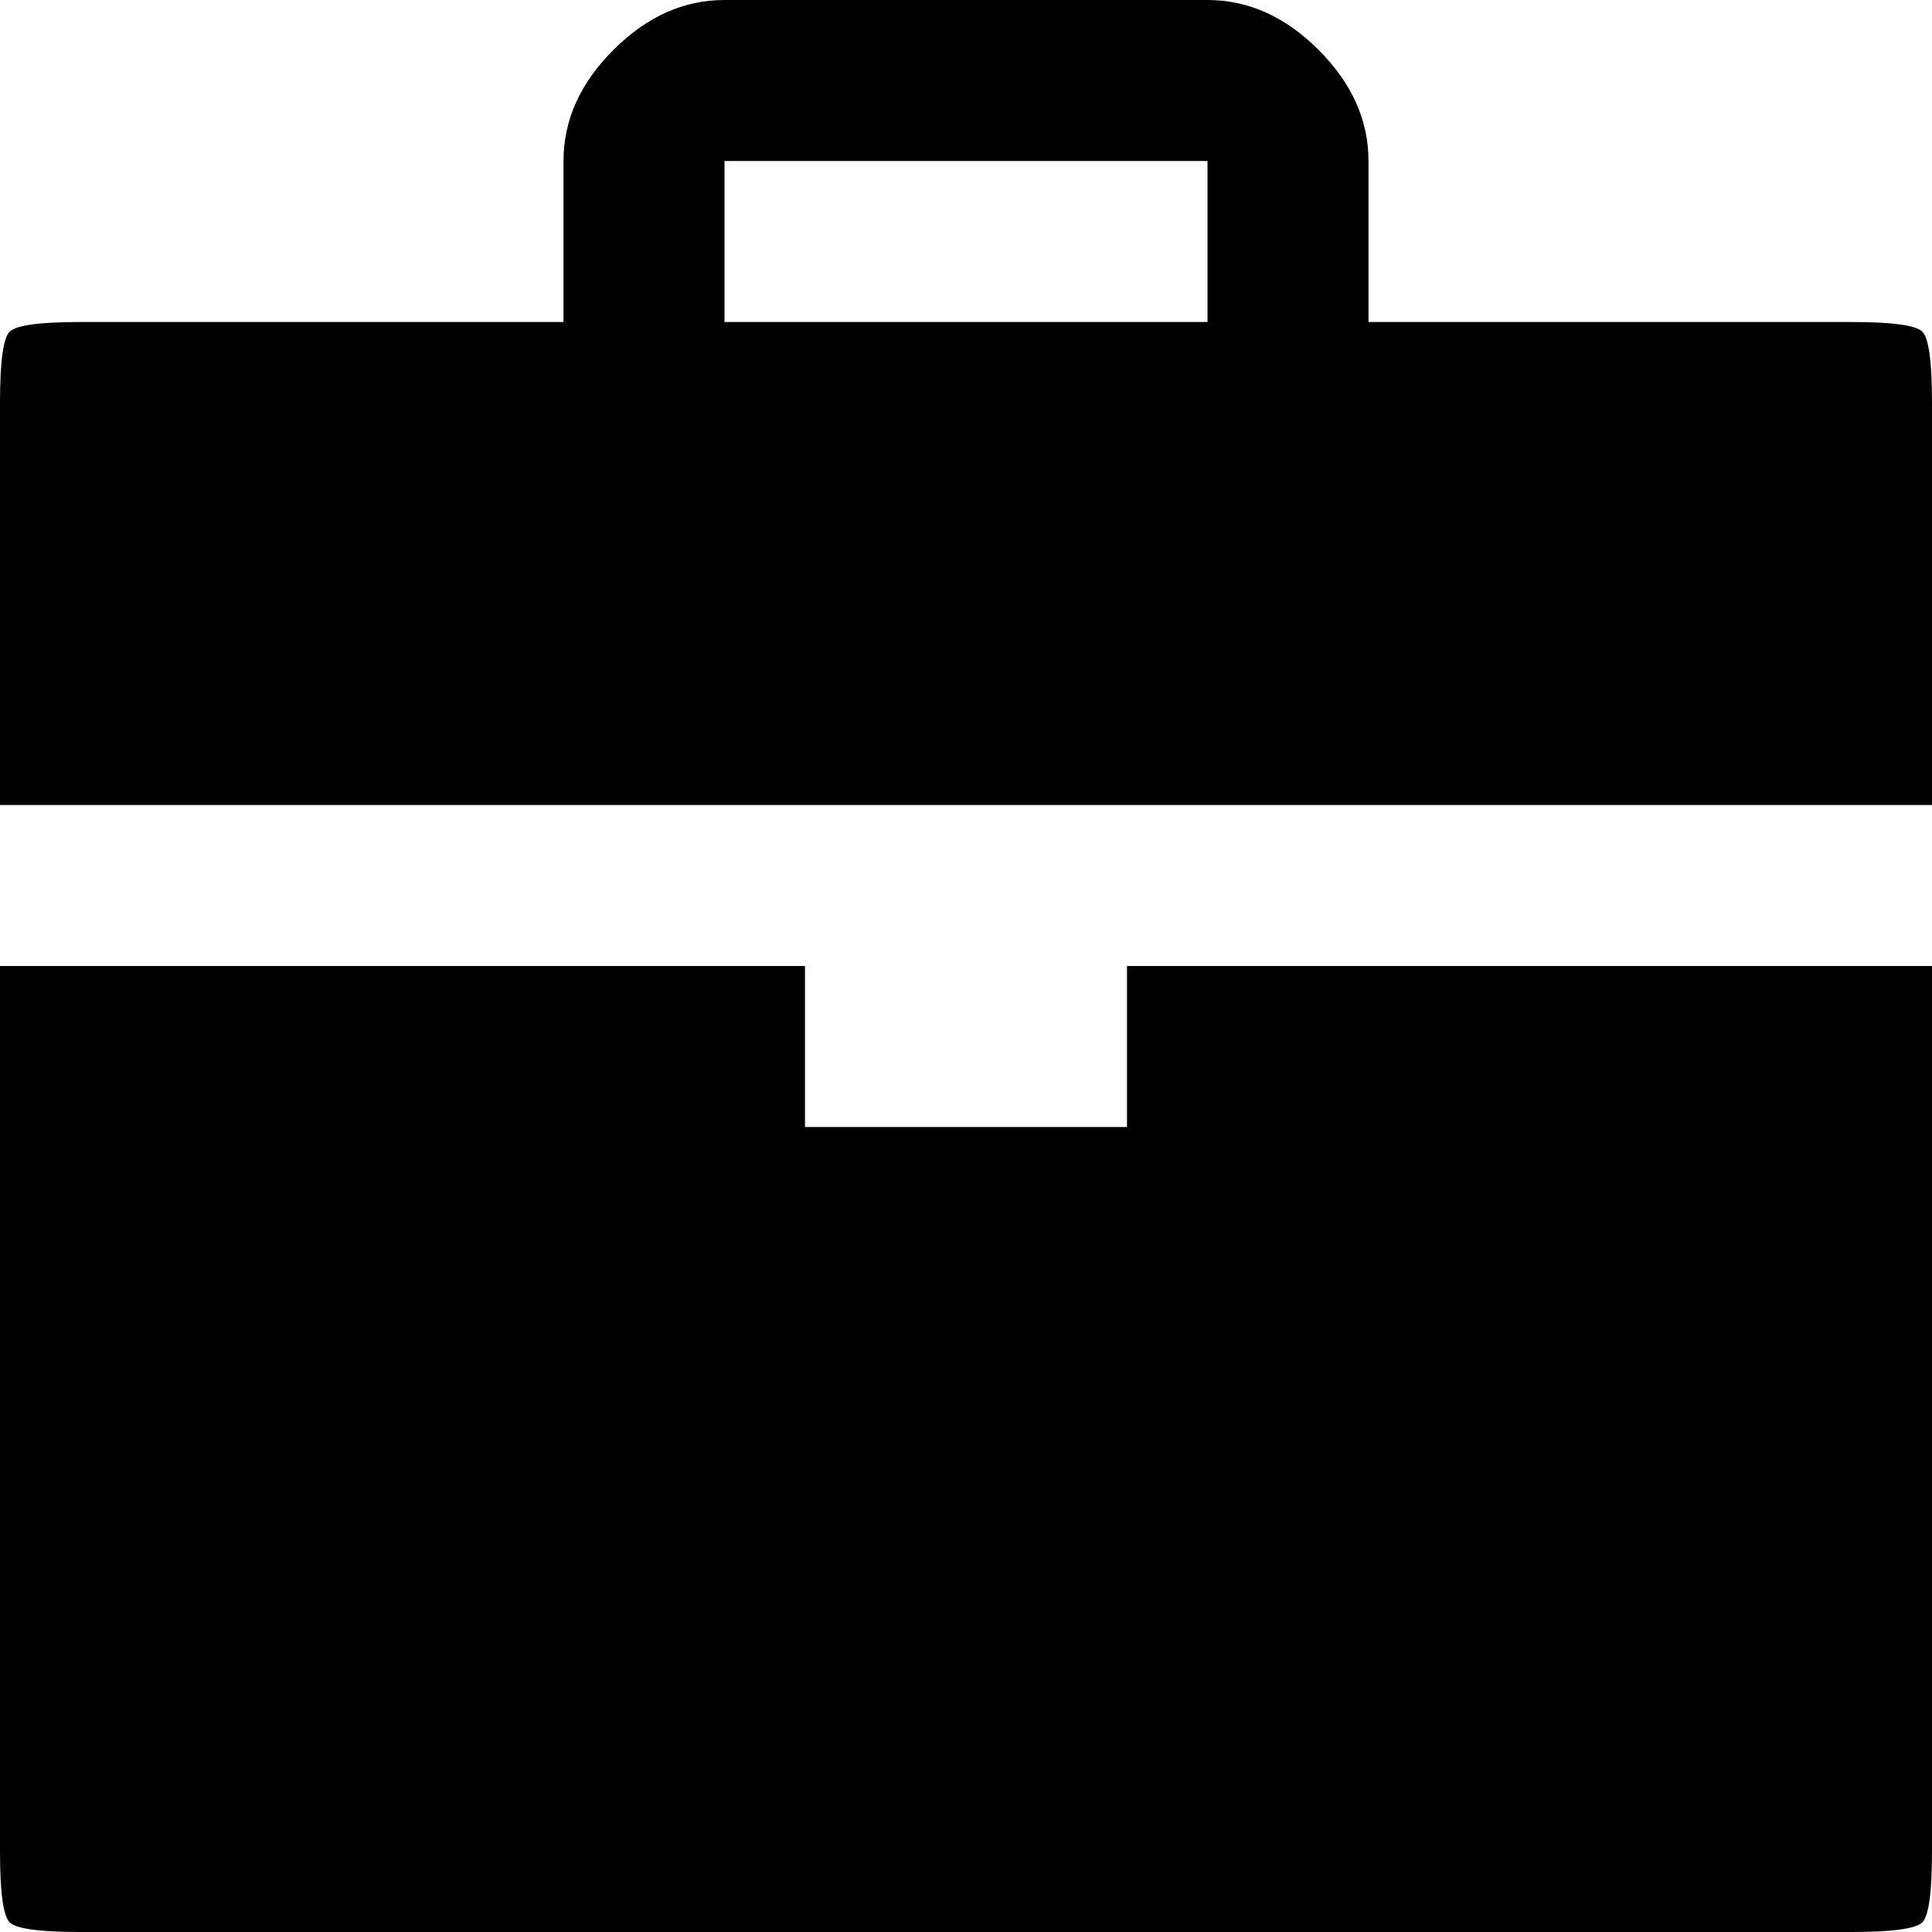
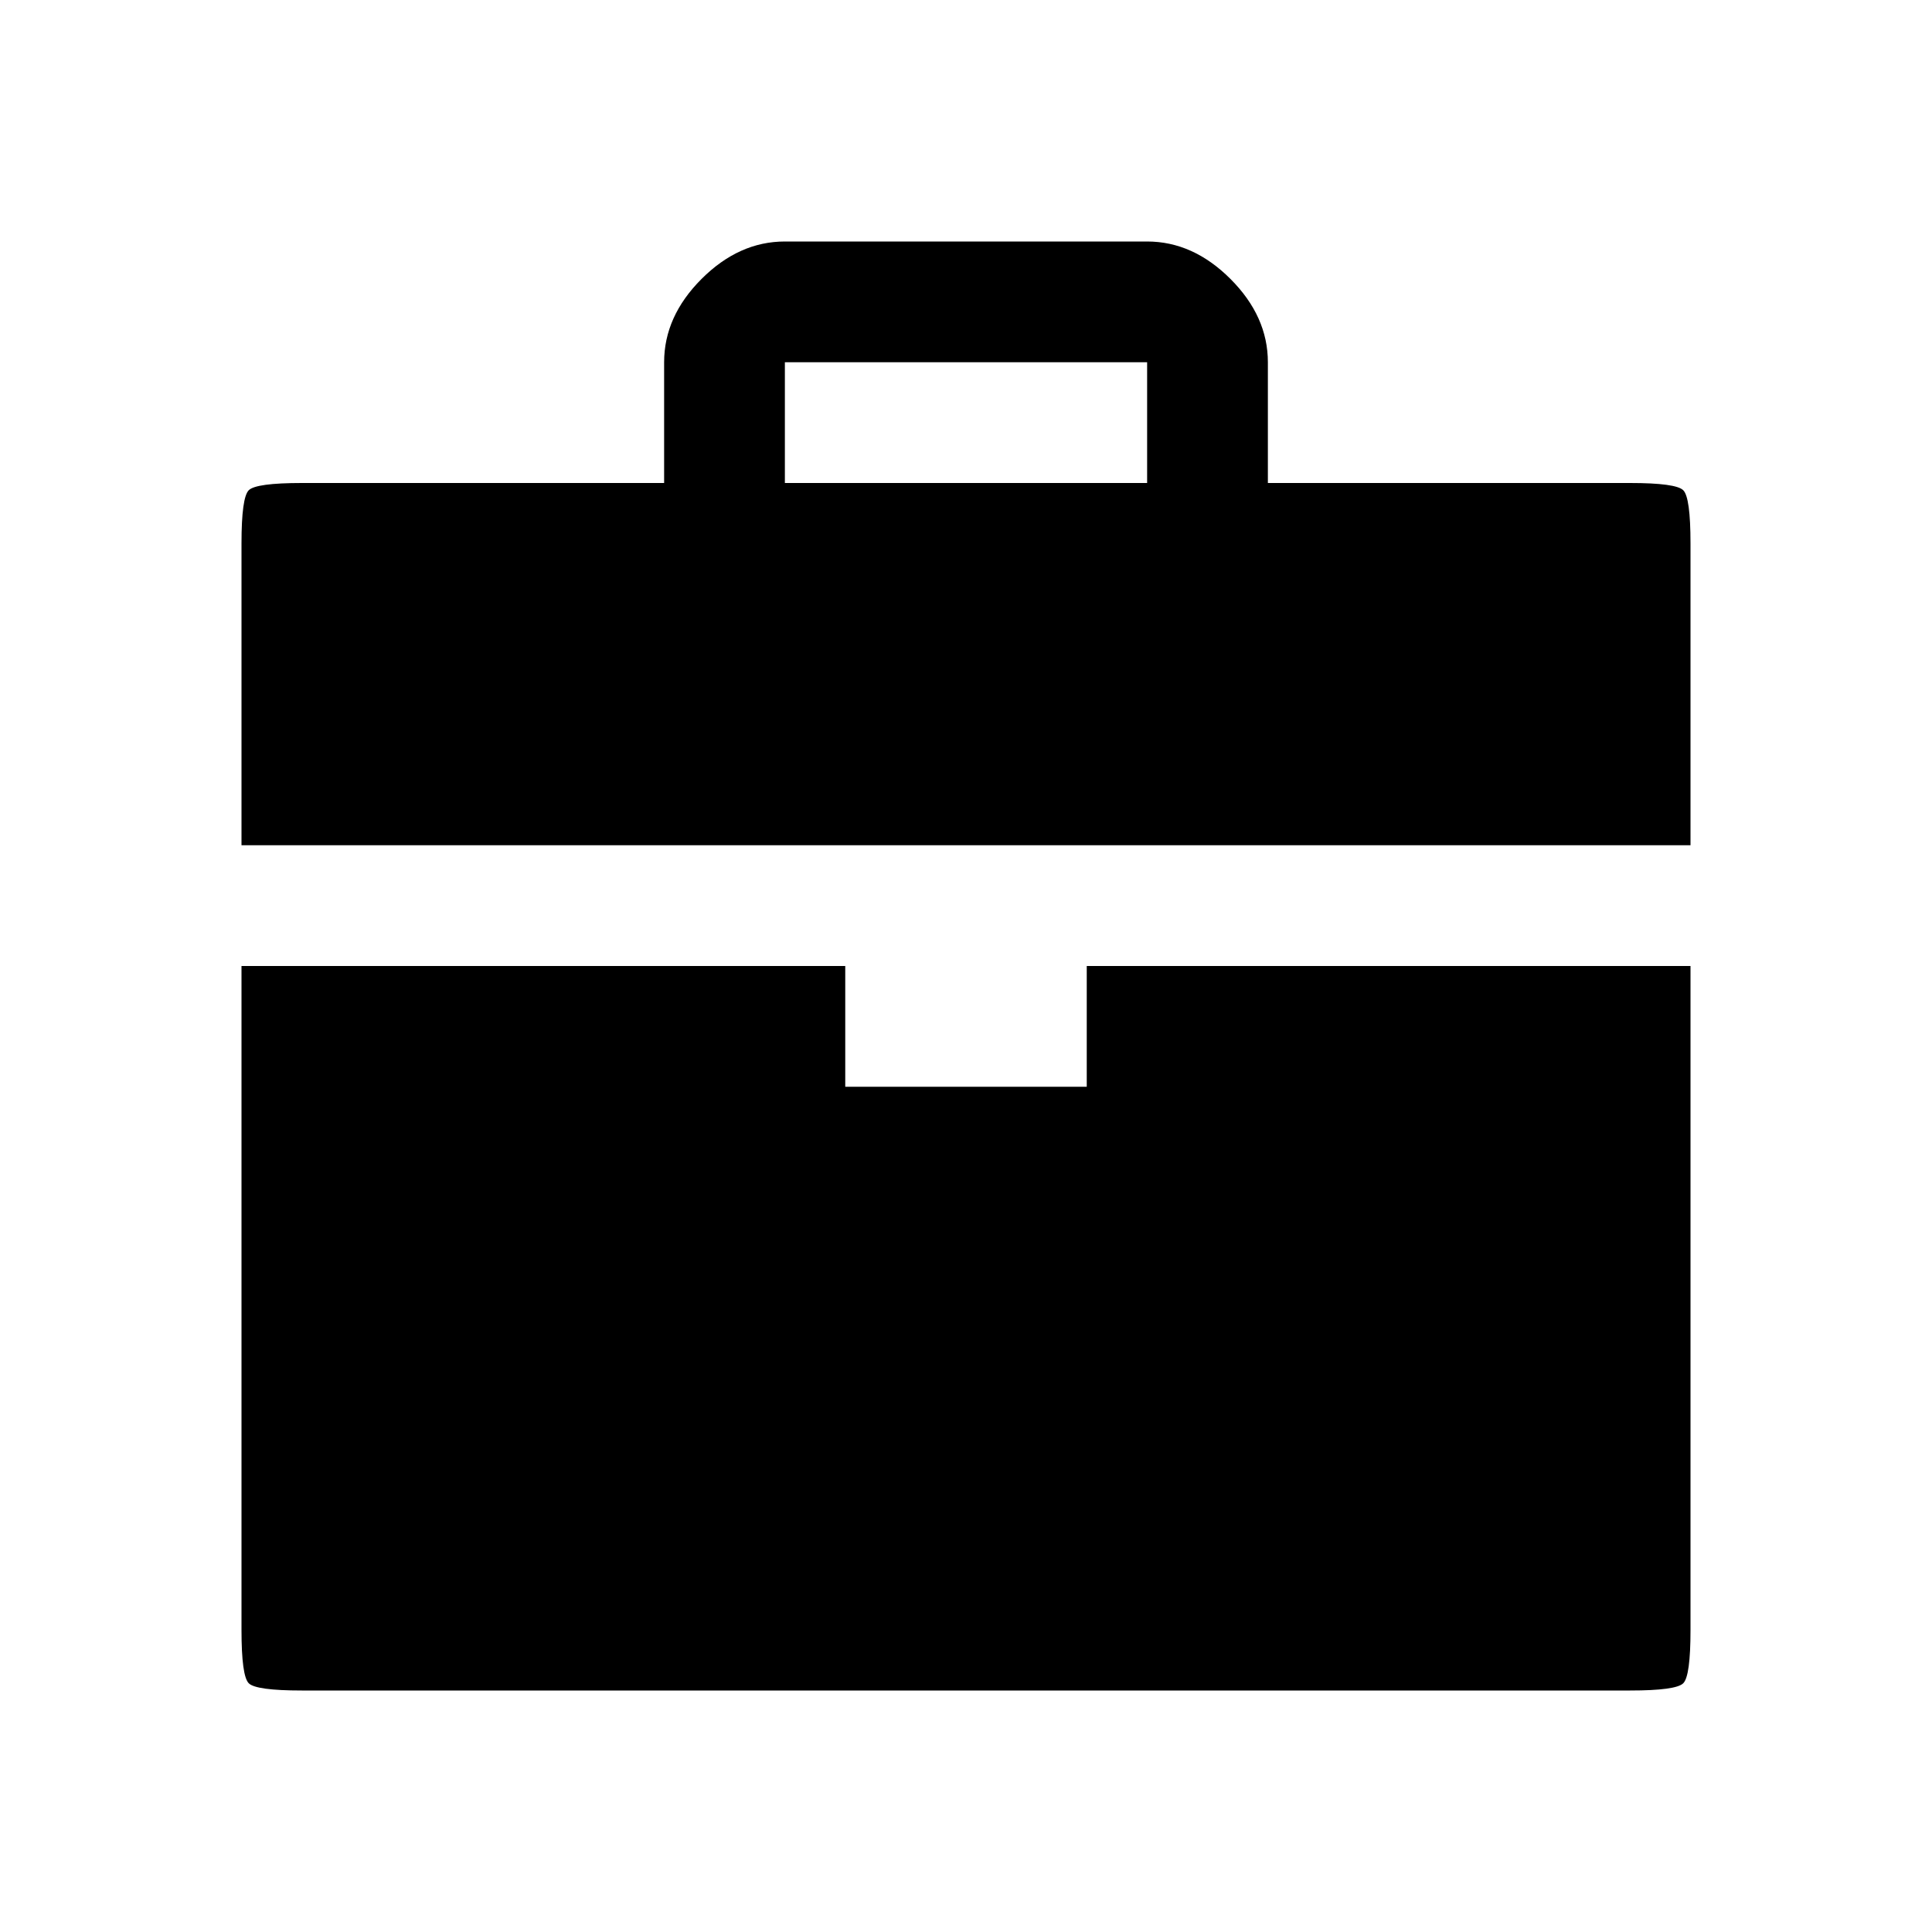
- <svg xmlns="http://www.w3.org/2000/svg" version="1.1" id="Layer_1" x="0px" y="0px" width="1200px" height="1200px" viewBox="0 0 1200 1200" xml:space="preserve">
-   <path d="M1150 1000q38 0 44 -6t6 -44v-250h-1200v250q0 38 6 44t44 6h300v100q0 38 31 69t69 31h300q38 0 69 -31t31 -69v-100h300zM750 1000v100h-300v-100h300zM700 500v100h500v-550q0 -38 -6 -44t-44 -6h-1100q-38 0 -44 6t-6 44v550h500v-100h200z" transform="scale(1,-1) translate(0,-1200)" />
+ <svg xmlns="http://www.w3.org/2000/svg" version="1.1" id="Layer_1" x="0px" y="0px" width="1200px" height="1200px" viewBox="0 0 1600 1600" xml:space="preserve">
+   <path d="M1150 1000q38 0 44 -6t6 -44v-250h-1200v250q0 38 6 44t44 6h300v100q0 38 31 69t69 31h300q38 0 69 -31t31 -69v-100h300zM750 1000v100h-300v-100h300zM700 500v100h500v-550q0 -38 -6 -44t-44 -6h-1100q-38 0 -44 6t-6 44v550h500v-100h200z" transform="scale(1,-1) translate(200, -1400)" />
</svg>
